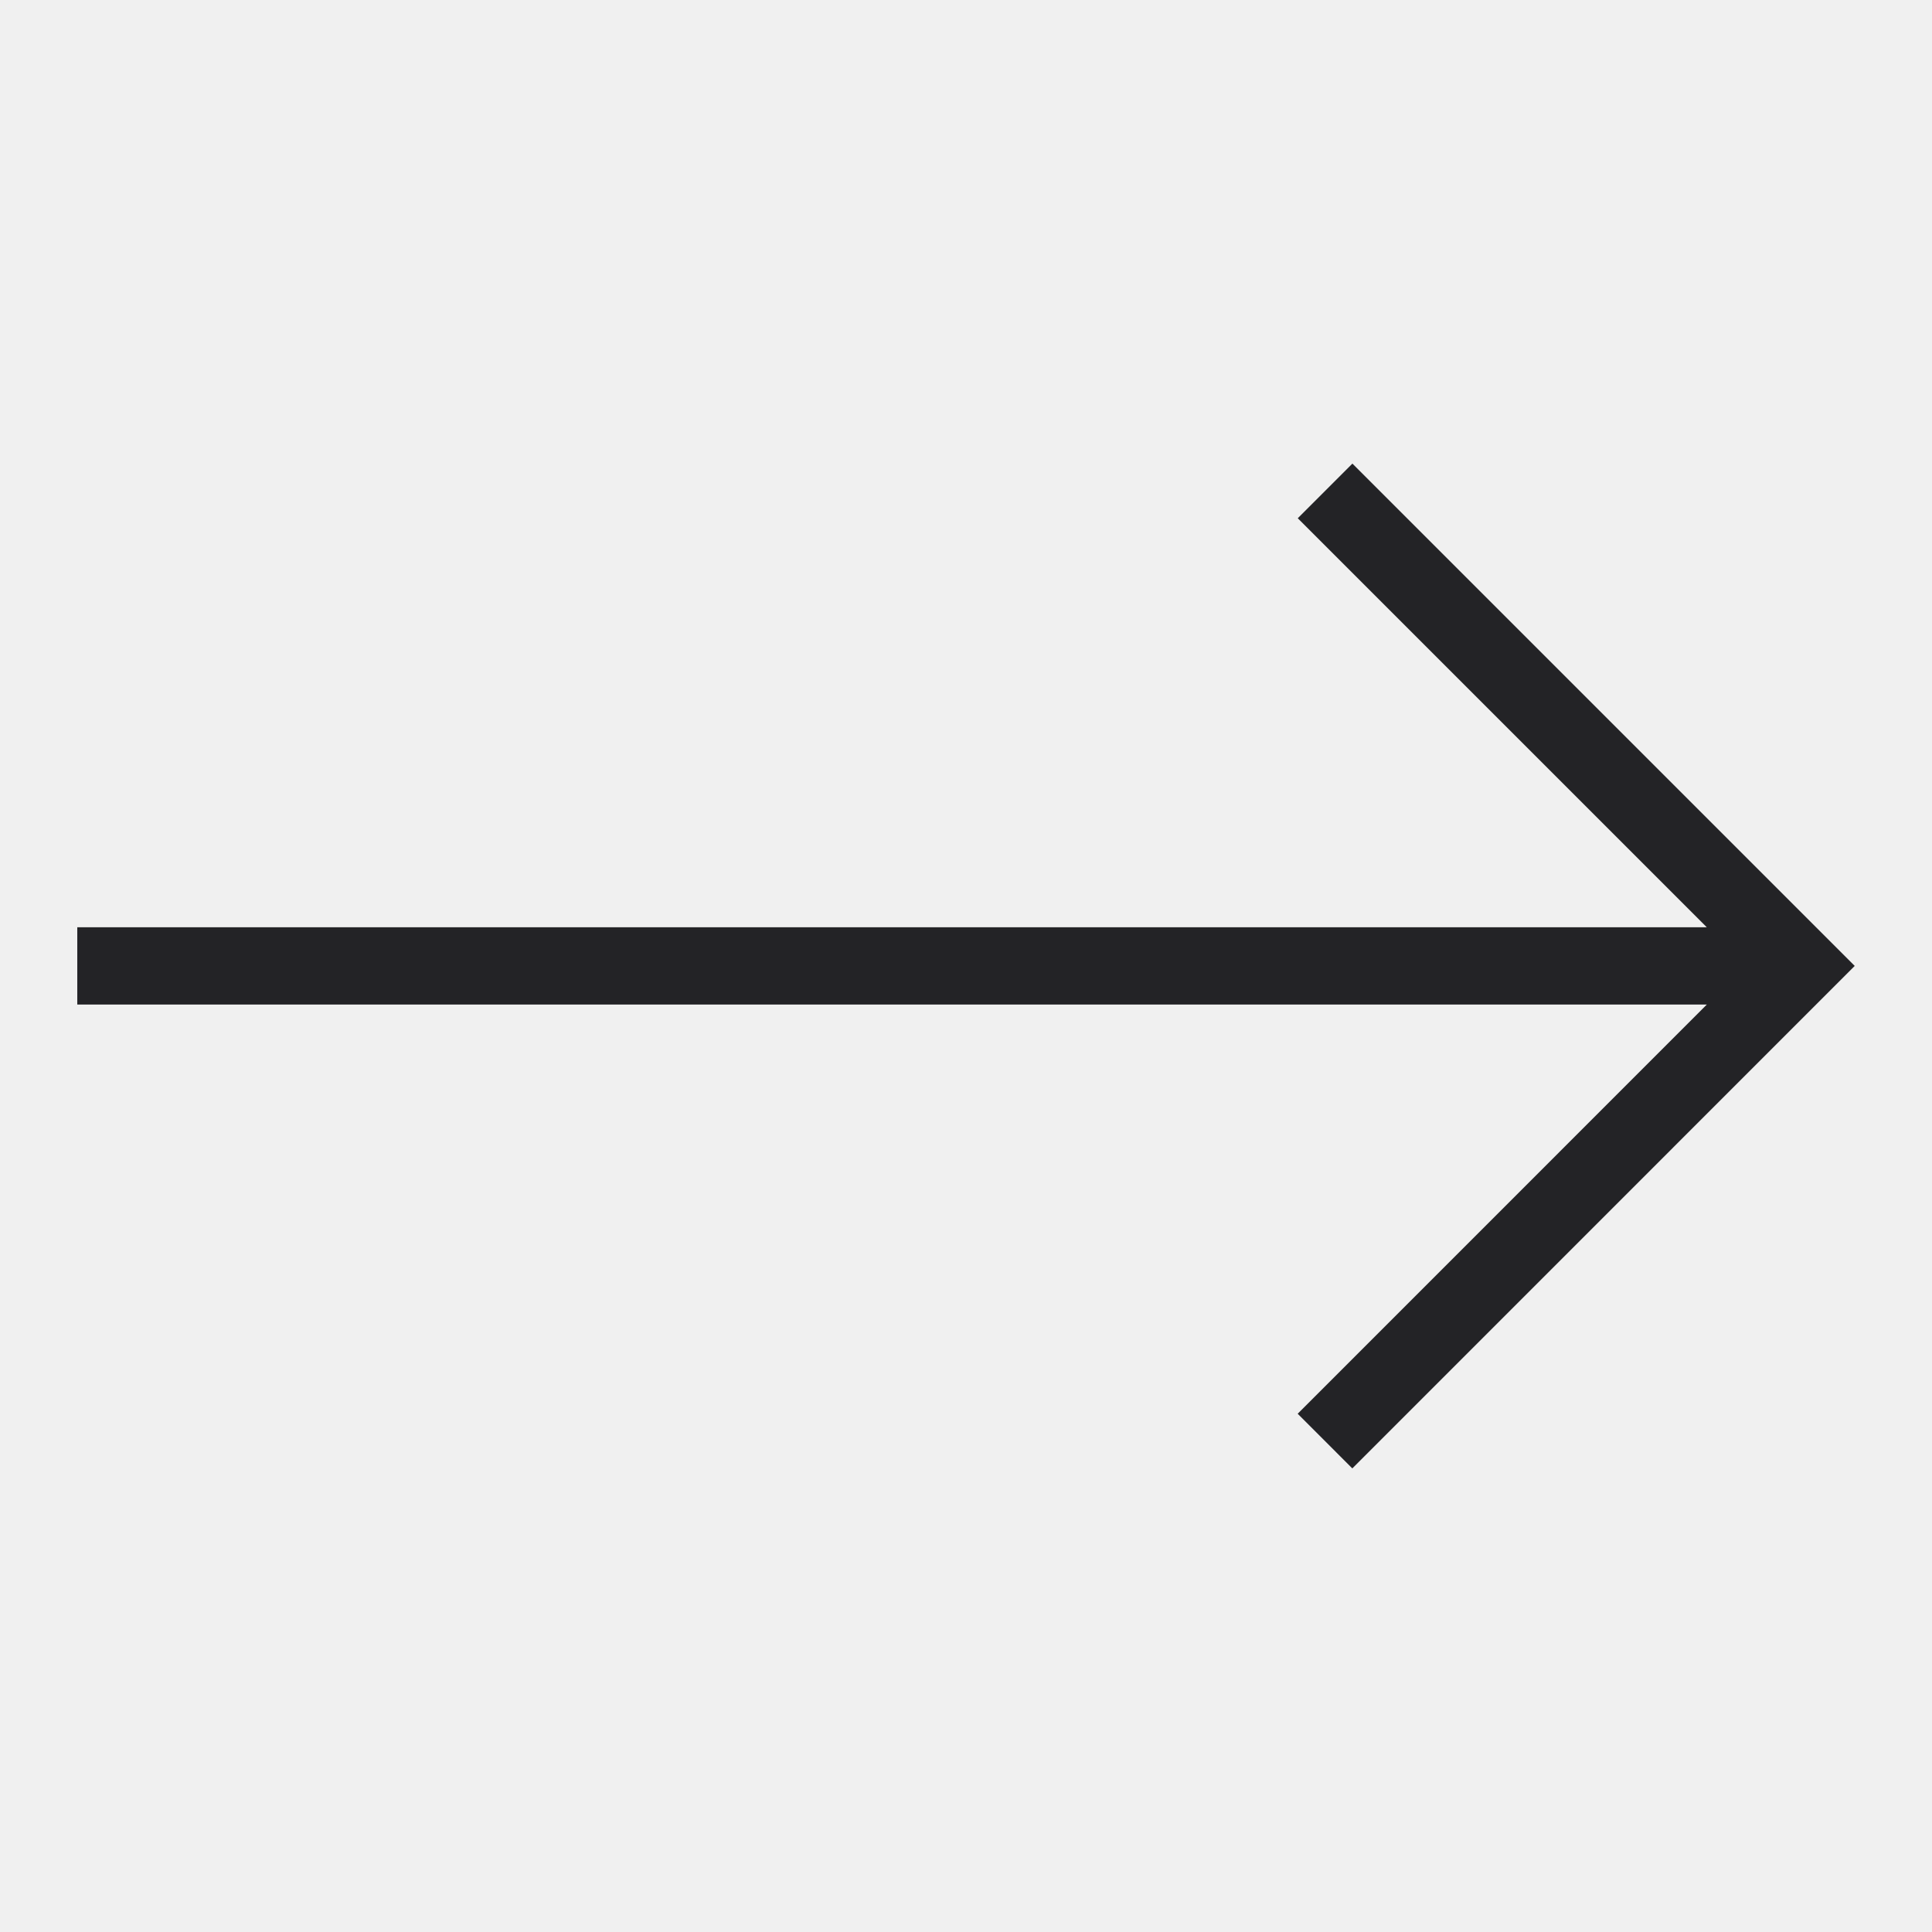
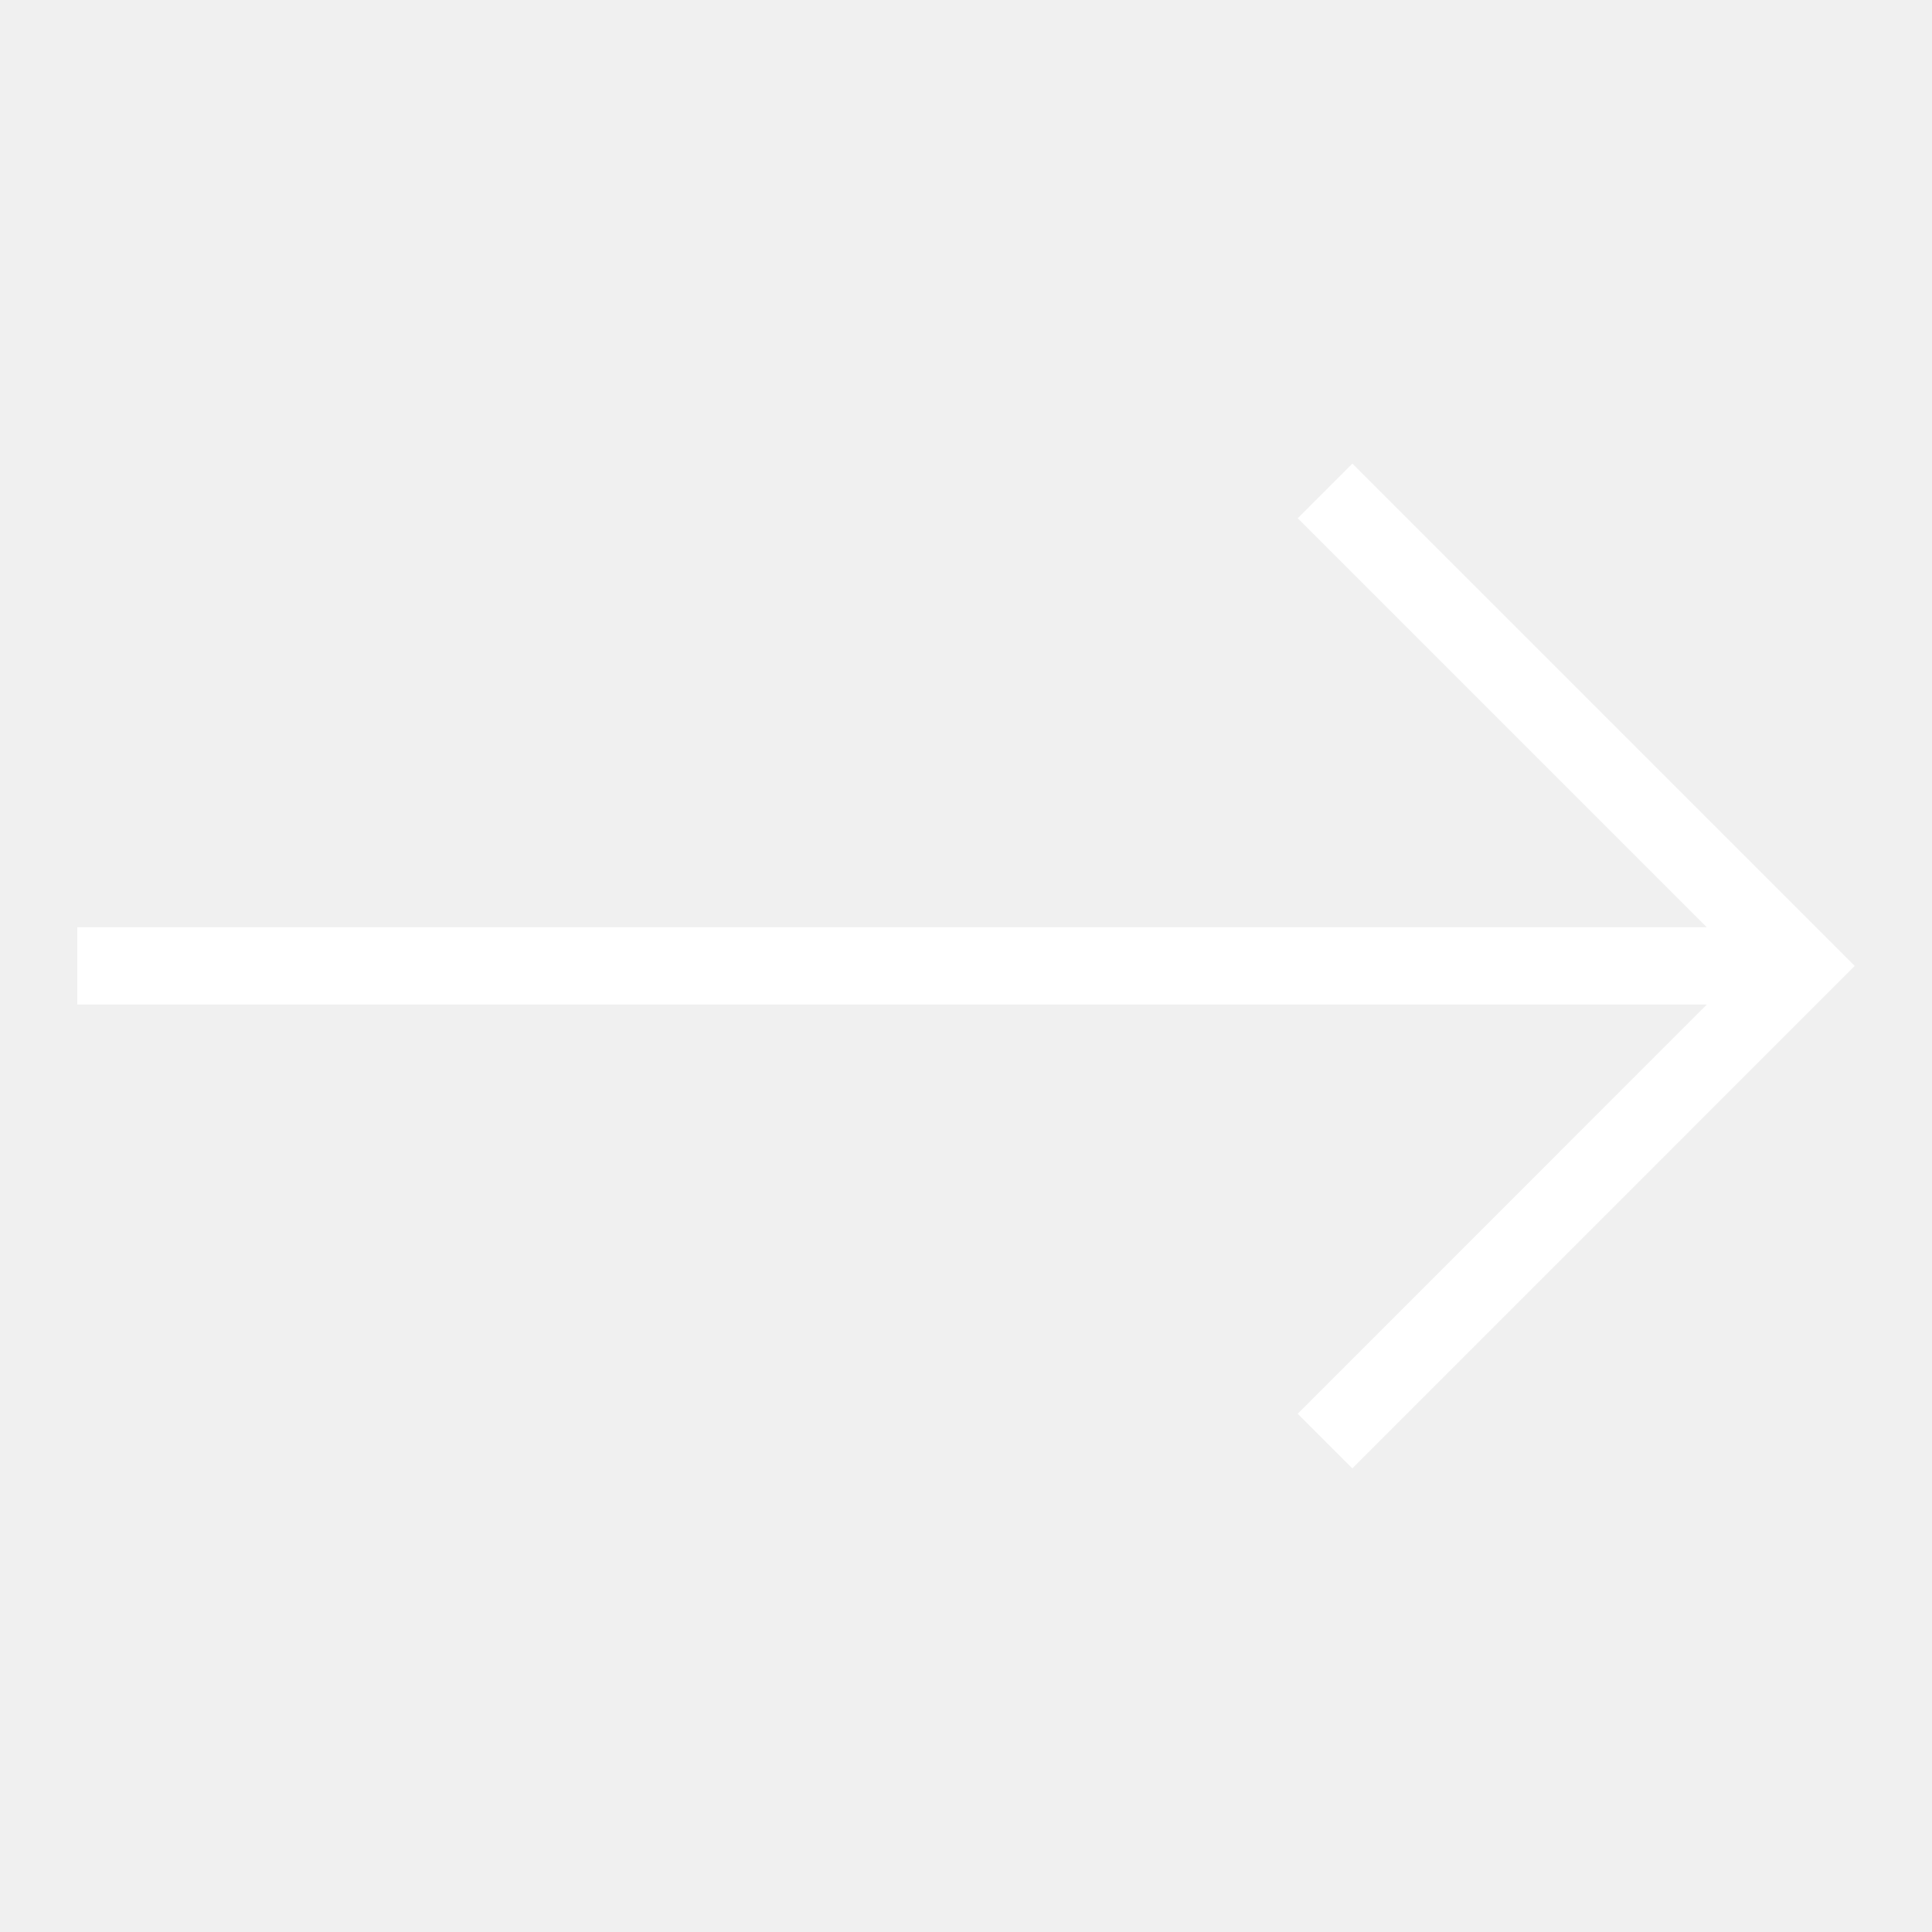
<svg xmlns="http://www.w3.org/2000/svg" viewBox="0 0 25 25">
-   <path style="fill:#232326" d="m17.5 5.999-.707.707 5.293 5.293H1v1h21.086l-5.294 5.295.707.707L24 12.499l-6.5-6.5z" data-name="Right" />
+   <path style="fill:#ffffff" d="m17.5 5.999-.707.707 5.293 5.293H1v1h21.086l-5.294 5.295.707.707L24 12.499l-6.5-6.5z" data-name="Right" />
</svg>
